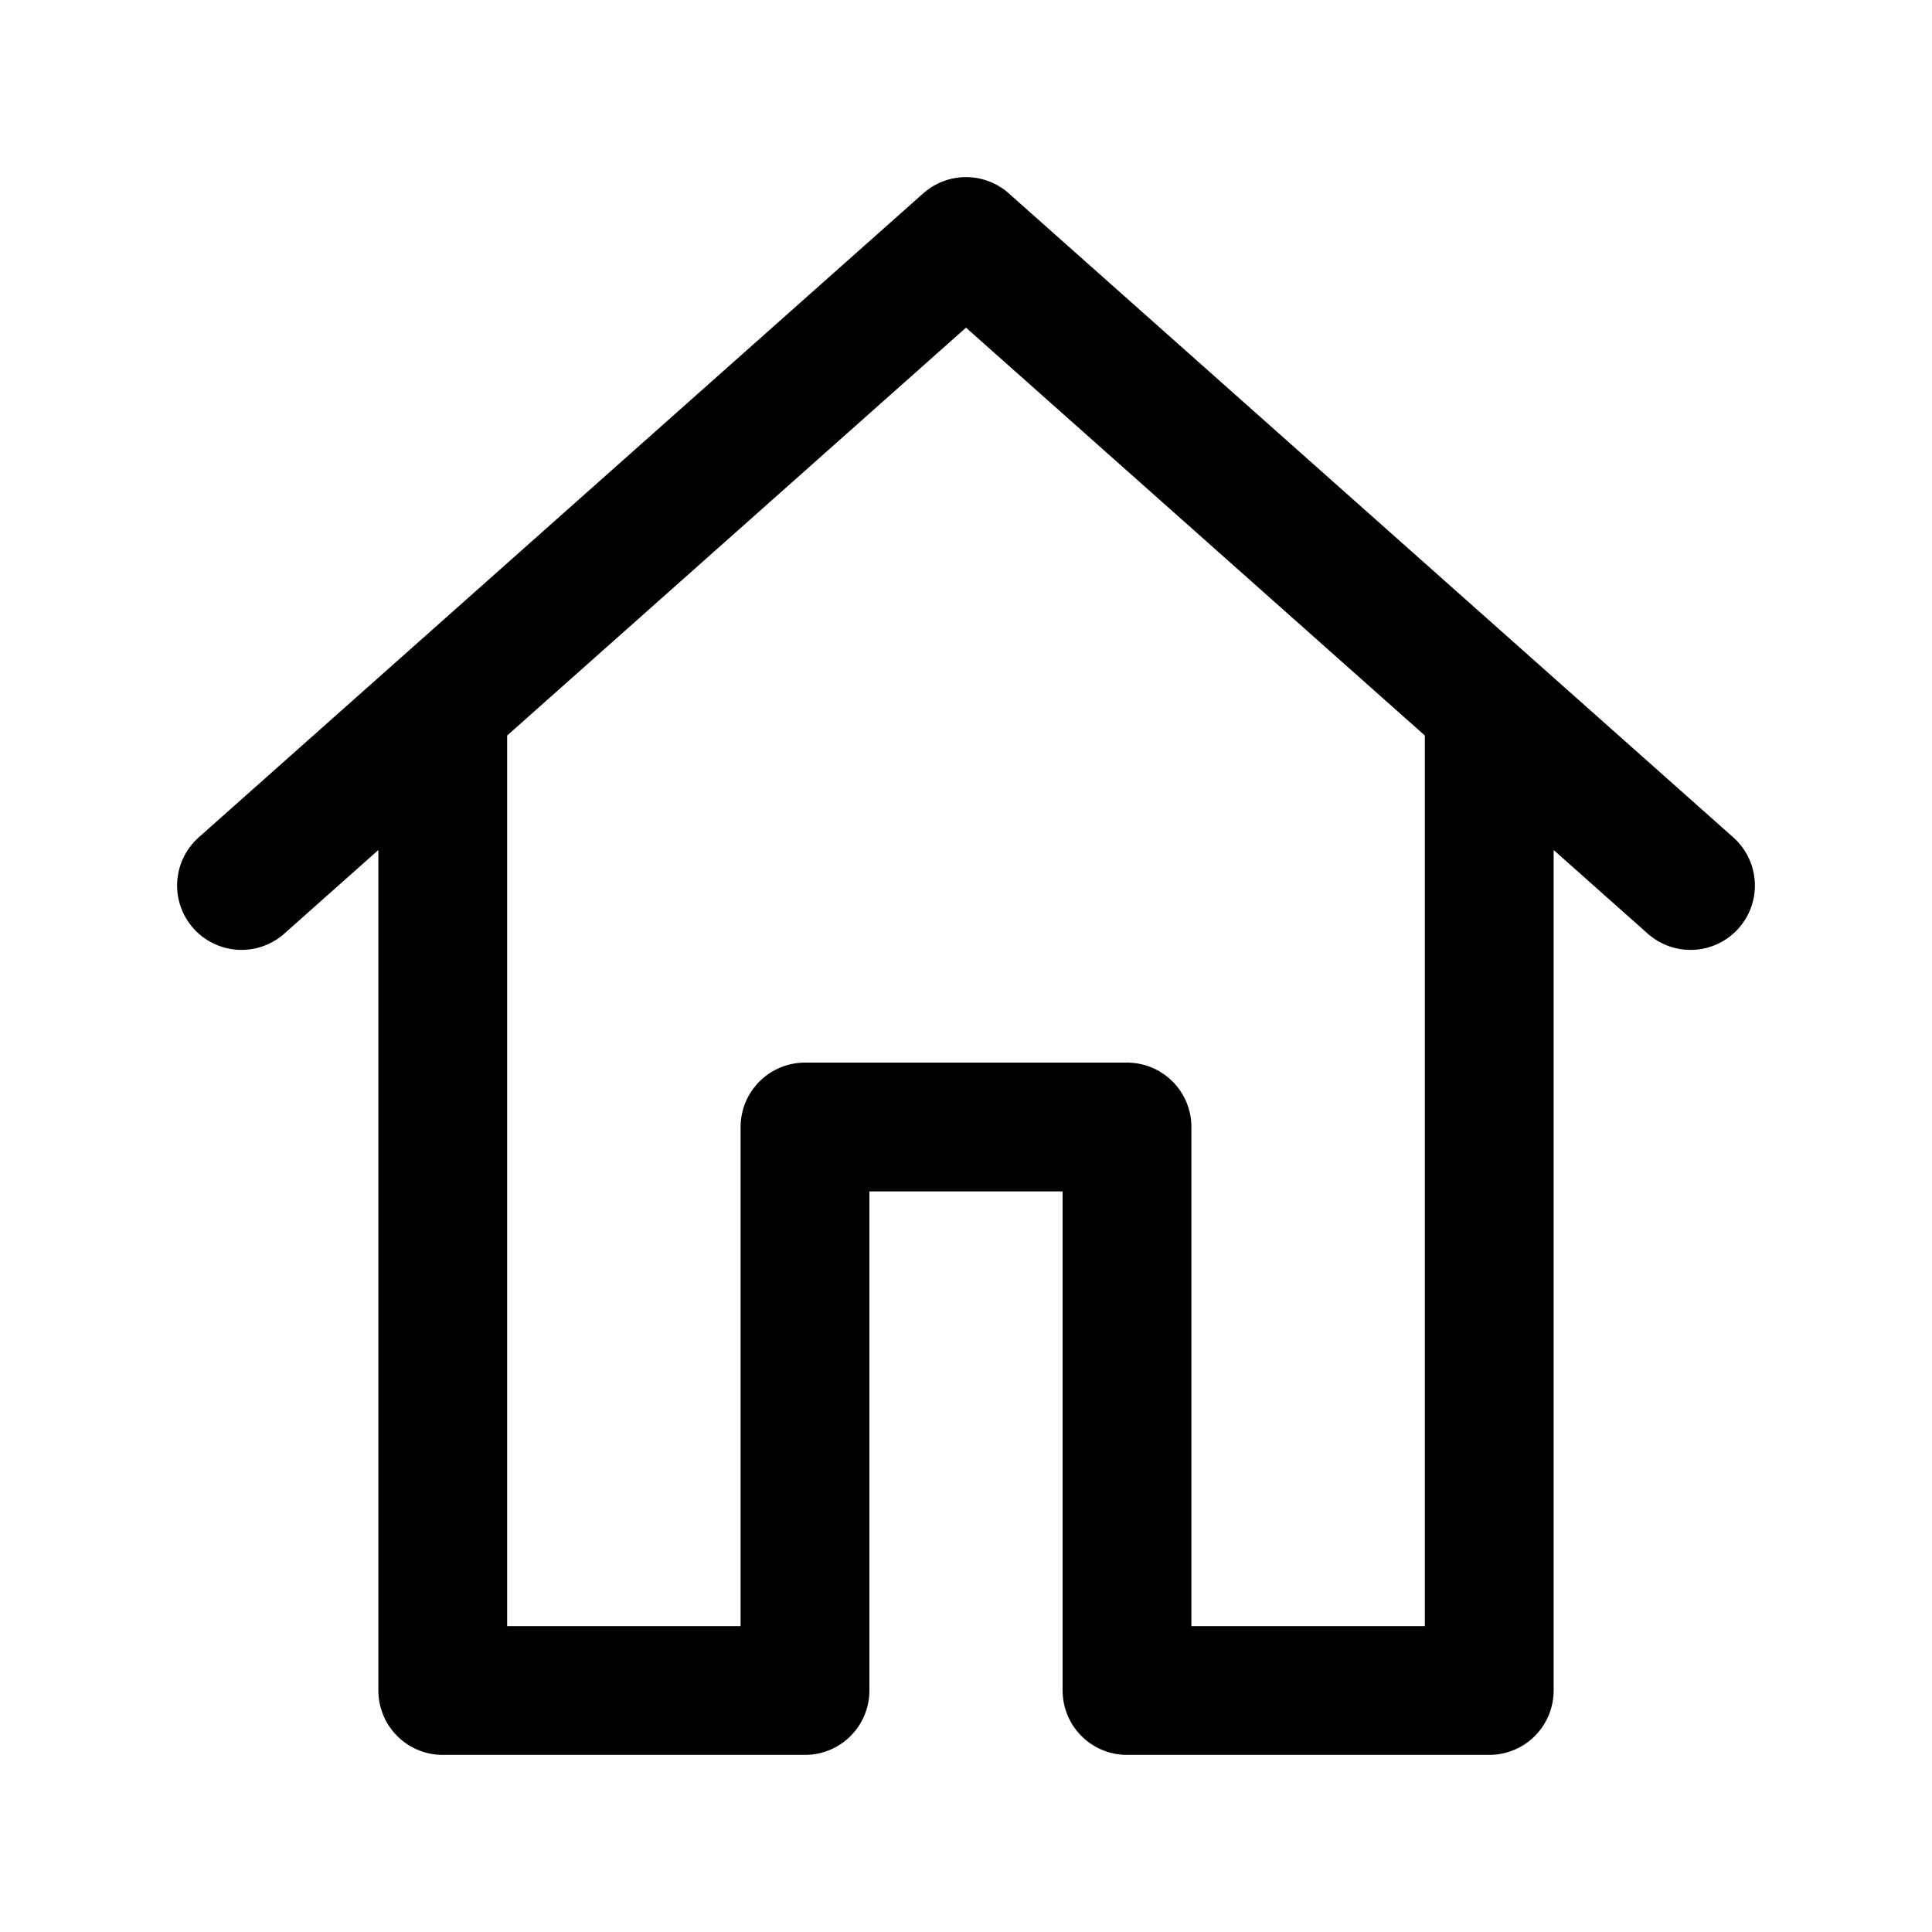
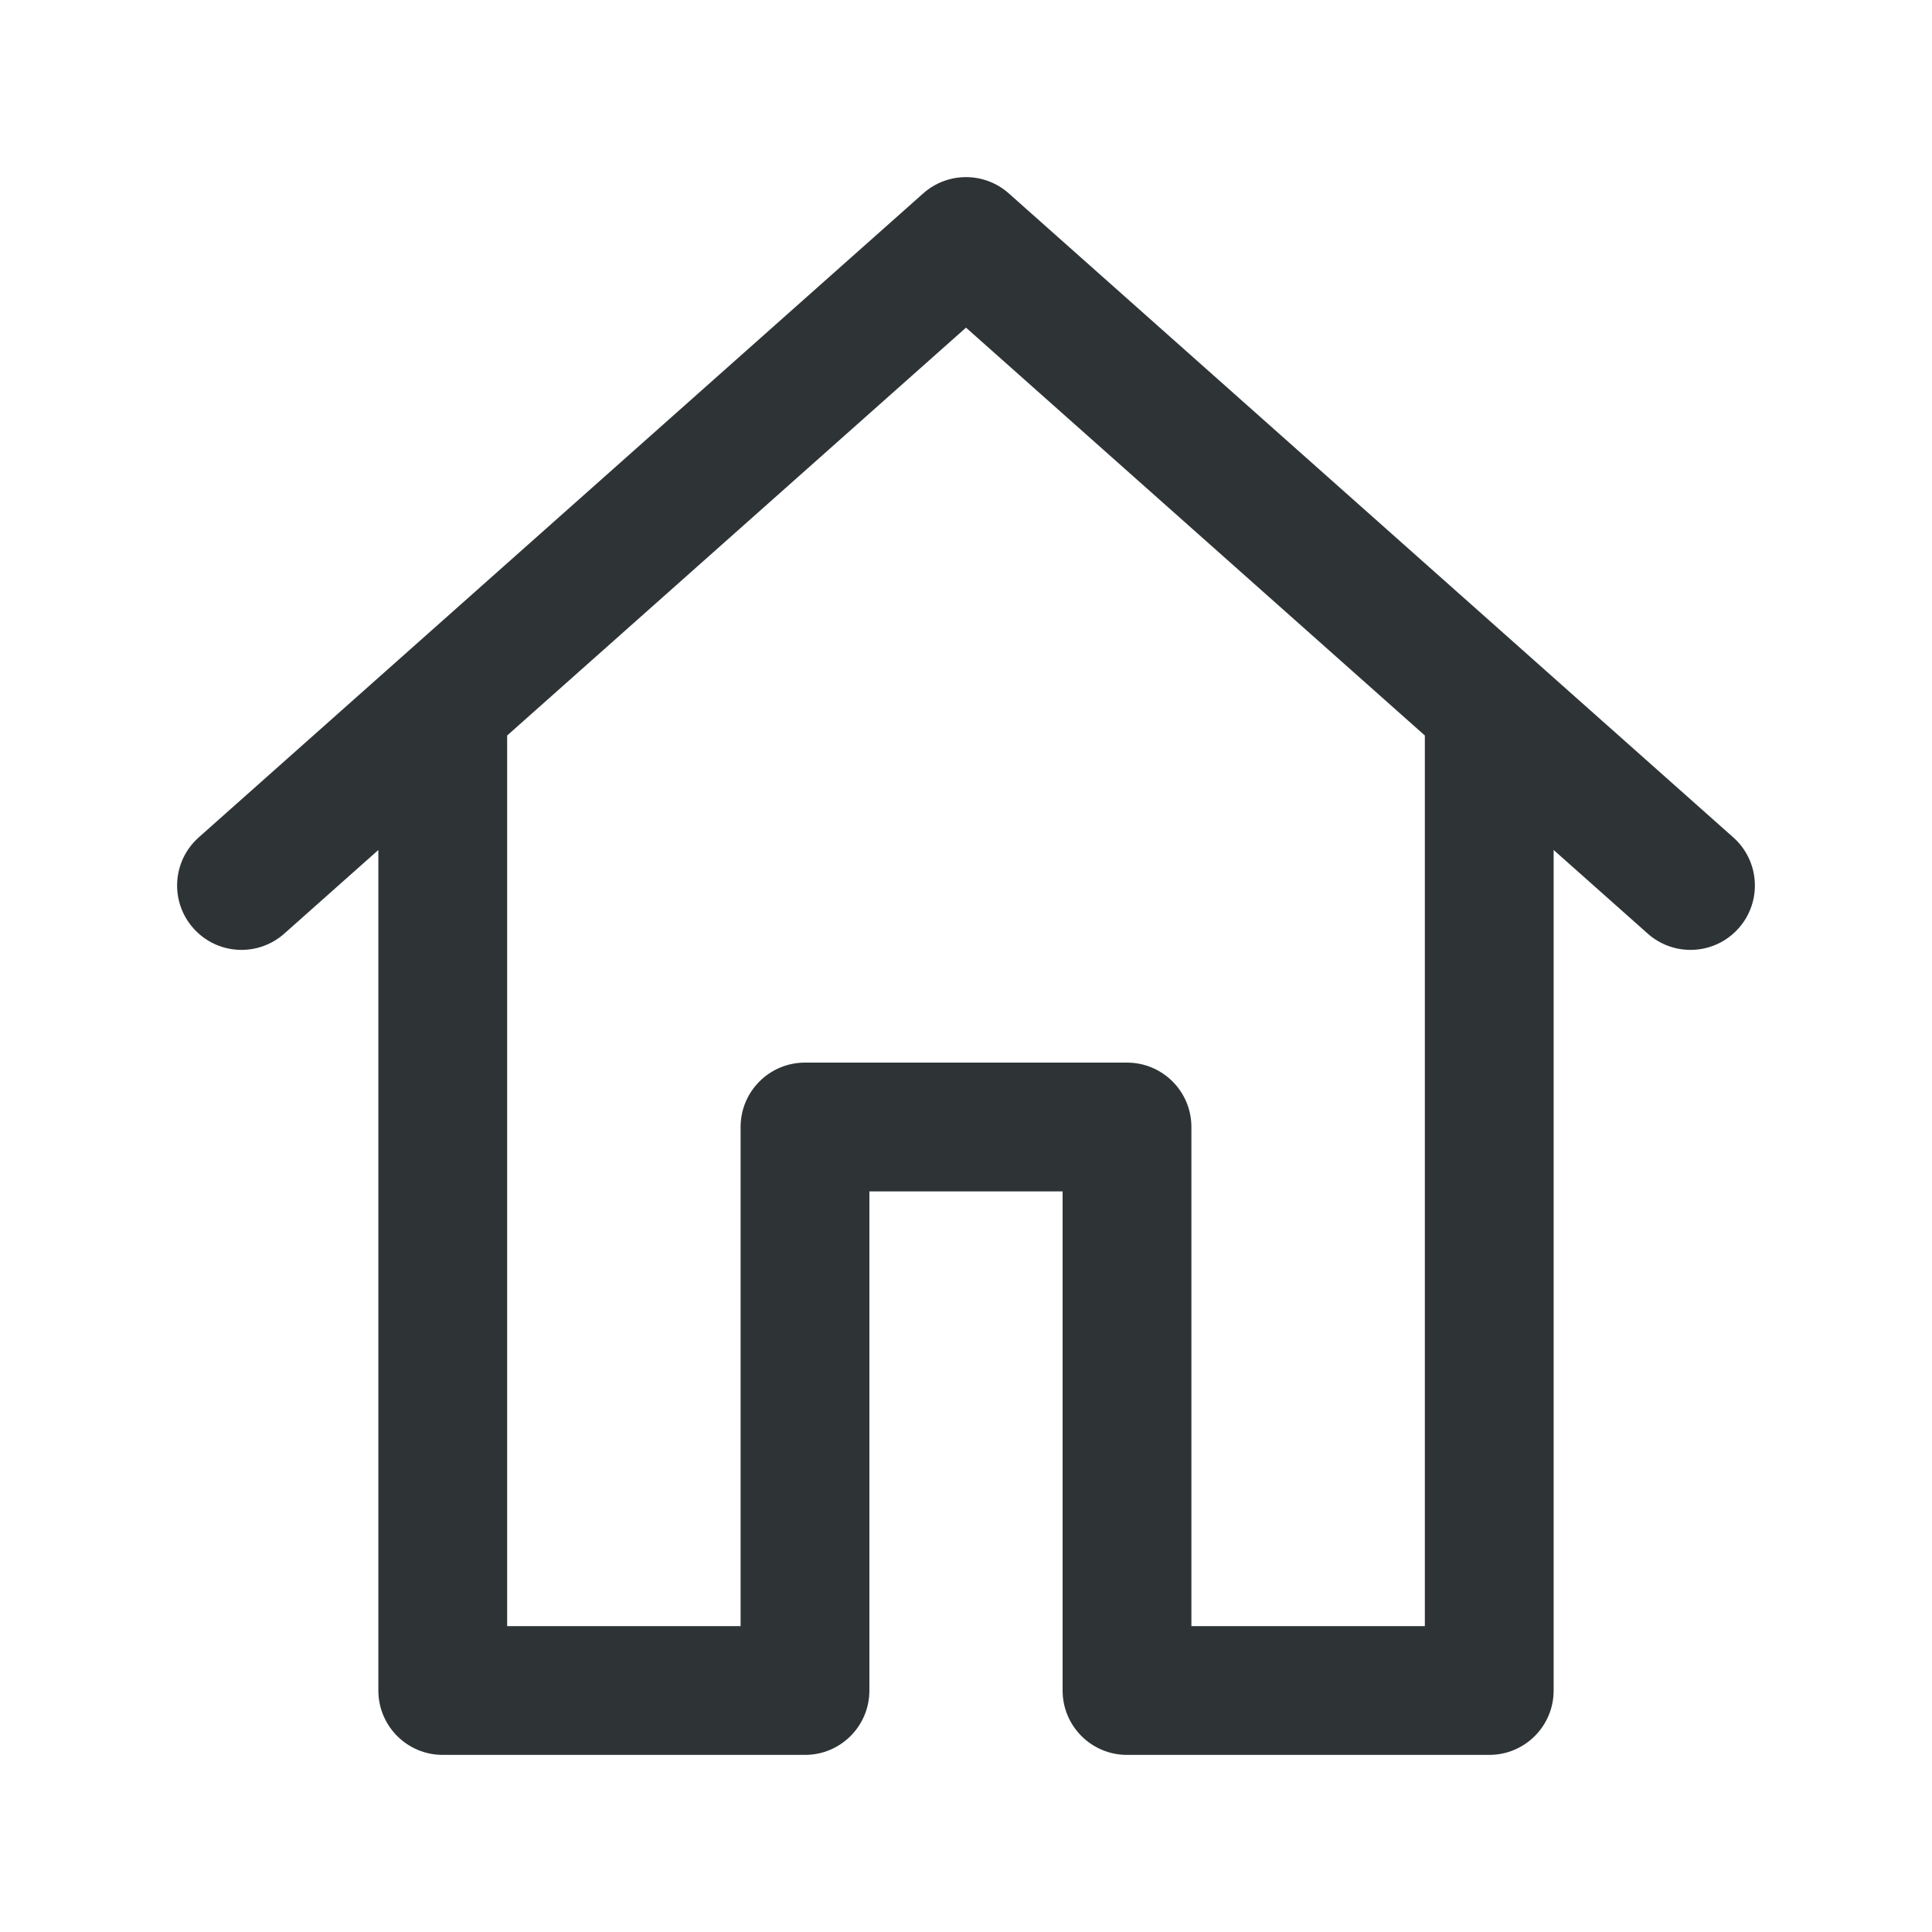
<svg xmlns="http://www.w3.org/2000/svg" width="24" height="24" viewBox="0 0 24 24">
-   <g fill="none" stroke="currentColor" stroke-width="1.6" stroke-linecap="round" stroke-linejoin="round">
-     <path d="m3 11 9-8 9 8M5.5 9v12H10v-7h4v7h4.5V9" />
-   </g>
+   <path fill="#2e3436" fill-rule="nonzero" d="M3.531,11.598C3.201,11.891 2.696,11.862 2.402,11.531 2.109,11.201 2.138,10.696 2.469,10.402L11.469,2.402C11.772,2.133,12.228,2.133,12.531,2.402L21.531,10.402C21.862,10.696 21.891,11.201 21.598,11.531 21.304,11.862 20.799,11.891 20.469,11.598L11.469,3.598 12,3 12.531,3.598 3.531,11.598z M4.7,9C4.7,8.558 5.058,8.2 5.5,8.2 5.942,8.2 6.3,8.558 6.3,9L6.3,21 5.5,21 5.5,20.2 10,20.2 10,21 9.2,21 9.2,14C9.2,13.558,9.558,13.2,10,13.2L14,13.2C14.442,13.2,14.8,13.558,14.8,14L14.8,21 14,21 14,20.2 18.5,20.2 18.5,21 17.7,21 17.7,9C17.7,8.558 18.058,8.2 18.5,8.2 18.942,8.2 19.3,8.558 19.3,9L19.3,21C19.3,21.442,18.942,21.8,18.5,21.8L14,21.8C13.558,21.8,13.2,21.442,13.2,21L13.2,14 14,14 14,14.8 10,14.8 10,14 10.8,14 10.8,21C10.8,21.442,10.442,21.8,10,21.8L5.5,21.8C5.058,21.8,4.7,21.442,4.7,21L4.7,9z" />
</svg>
